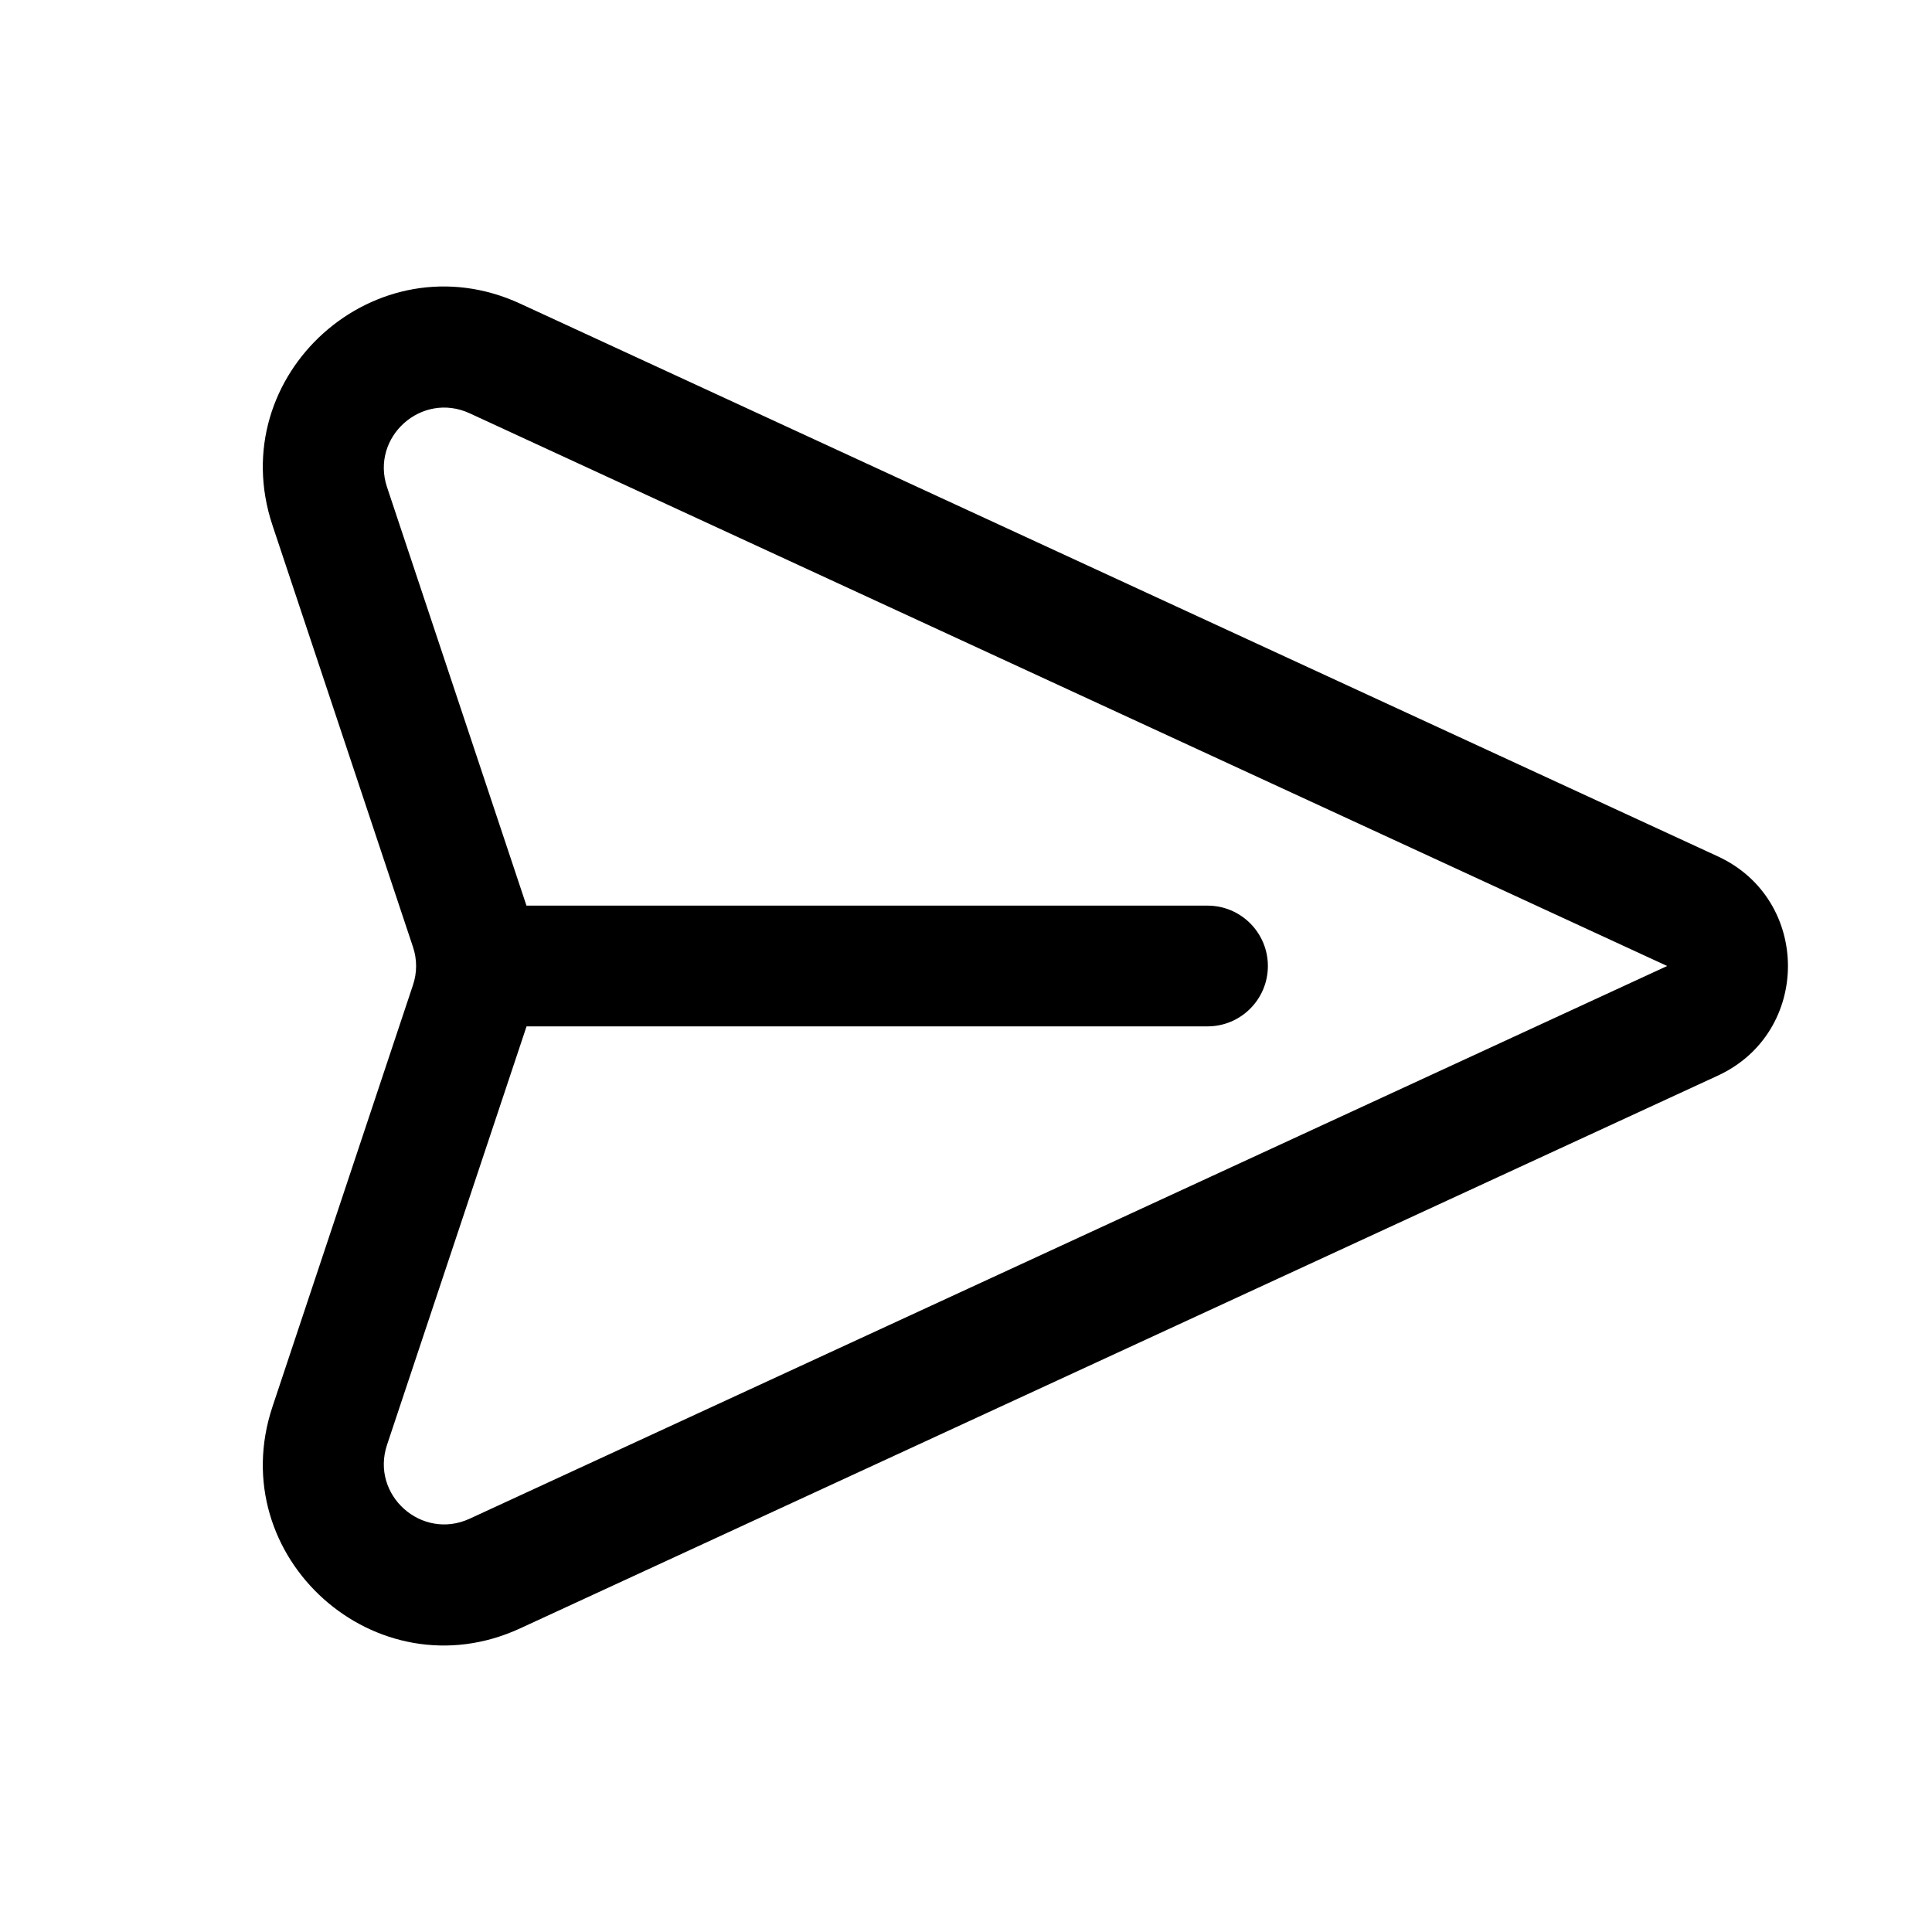
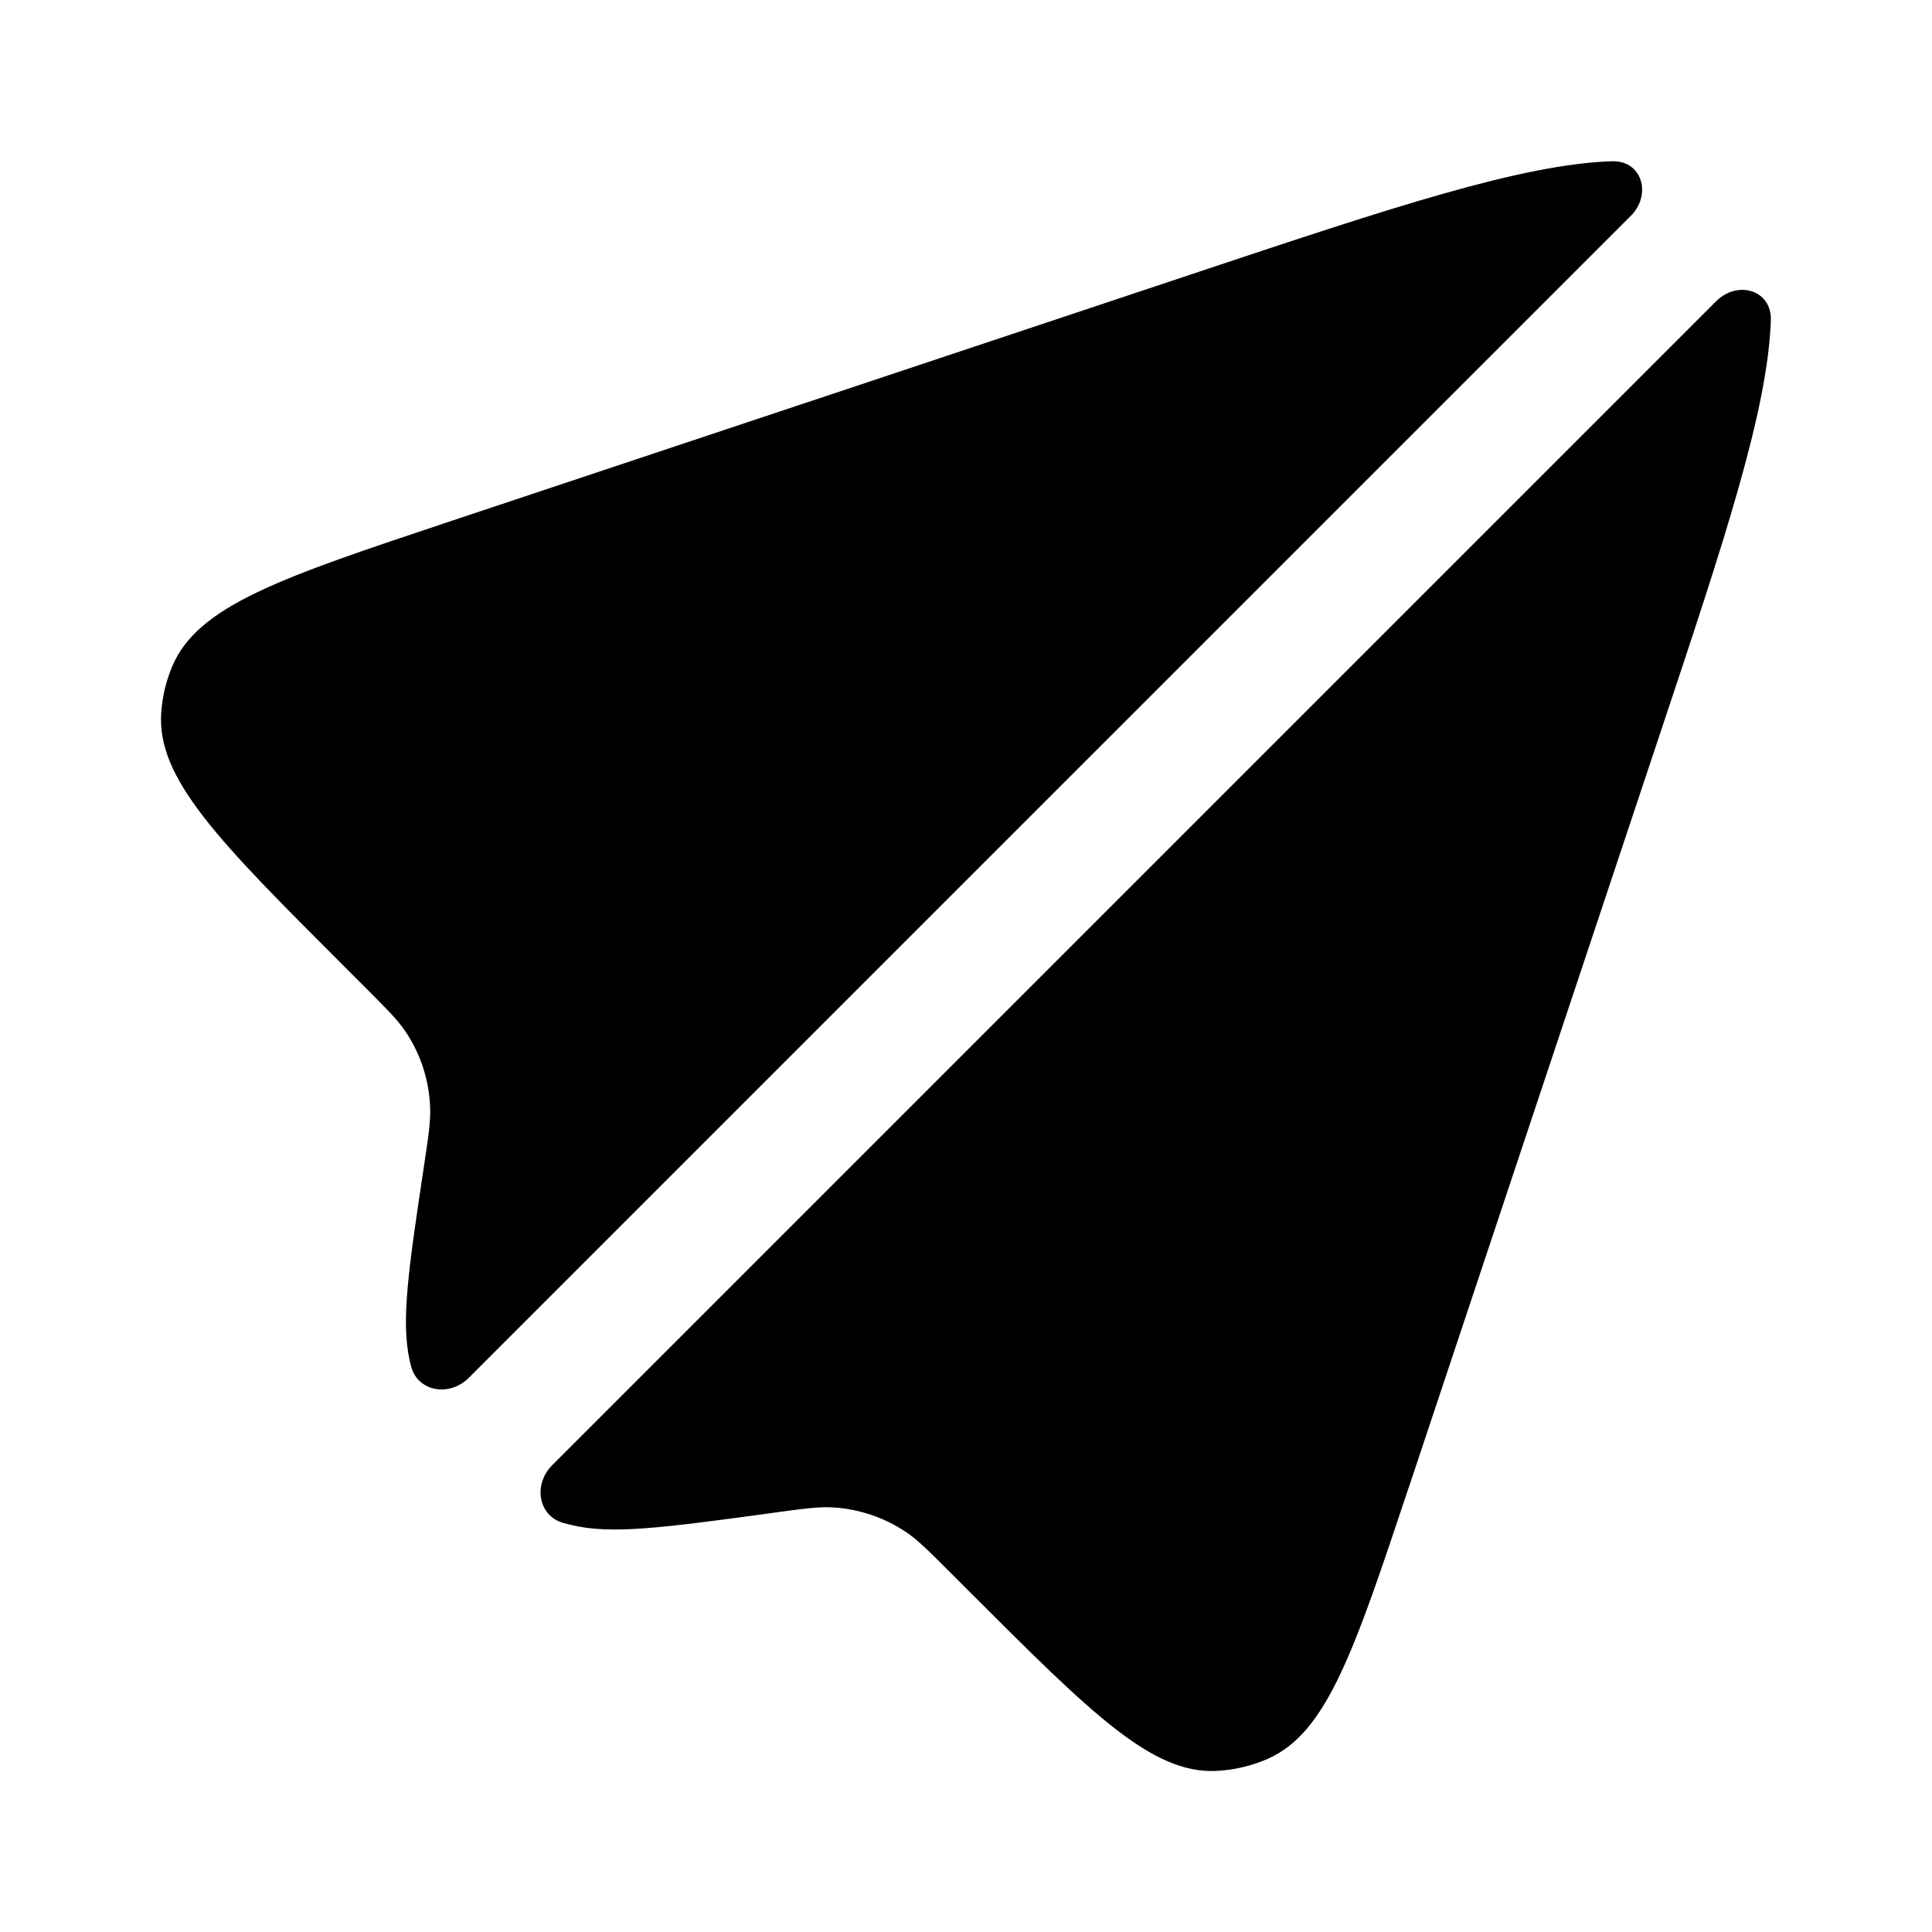
<svg xmlns="http://www.w3.org/2000/svg" width="24" height="24" viewBox="0 0 24 24">
-   <path fill-rule="evenodd" clip-rule="evenodd" d="M6.462 3.772C4.673 2.946 2.762 4.657 3.385 6.526L5.13 11.763C5.182 11.917 5.182 12.083 5.13 12.237L3.385 17.474C2.762 19.343 4.673 21.054 6.462 20.228L21.339 13.362C22.501 12.826 22.501 11.174 21.339 10.638L6.462 3.772ZM4.808 6.052C4.6 5.429 5.237 4.859 5.834 5.134L20.71 12L5.834 18.866C5.237 19.141 4.6 18.571 4.808 17.948L6.541 12.75H15C15.414 12.75 15.75 12.414 15.75 12C15.75 11.586 15.414 11.25 15 11.25H6.54L4.808 6.052Z" />
+   <path fill="currentColor" d="m17.498 18.485l3.13-9.391c.791-2.373 1.331-3.994 1.37-5.115c.013-.377-.414-.503-.68-.236l-14.46 14.46c-.233.233-.177.626.14.716q.047.013.095.024c.5.123 1.153.034 2.46-.143l.07-.01c.369-.05.553-.075.73-.064c.32.02.63.124.898.303c.147.098.279.23.541.492l.252.252c1.51 1.51 2.265 2.265 3.066 2.226c.22-.011.438-.062.64-.151c.734-.324 1.072-1.337 1.747-3.363M14.906 3.372l-9.331 3.11c-2.082.694-3.123 1.041-3.439 1.804q-.112.271-.133.564c-.059.824.717 1.6 2.269 3.151l.283.283c.254.255.382.382.478.524c.19.28.297.606.31.944c.008.171-.019.35-.072.705c-.196 1.304-.294 1.956-.179 2.458l.013.052c.081.325.48.387.717.15L20.257 2.683c.267-.267.141-.694-.236-.68c-1.121.038-2.742.578-5.115 1.369" />
</svg>
